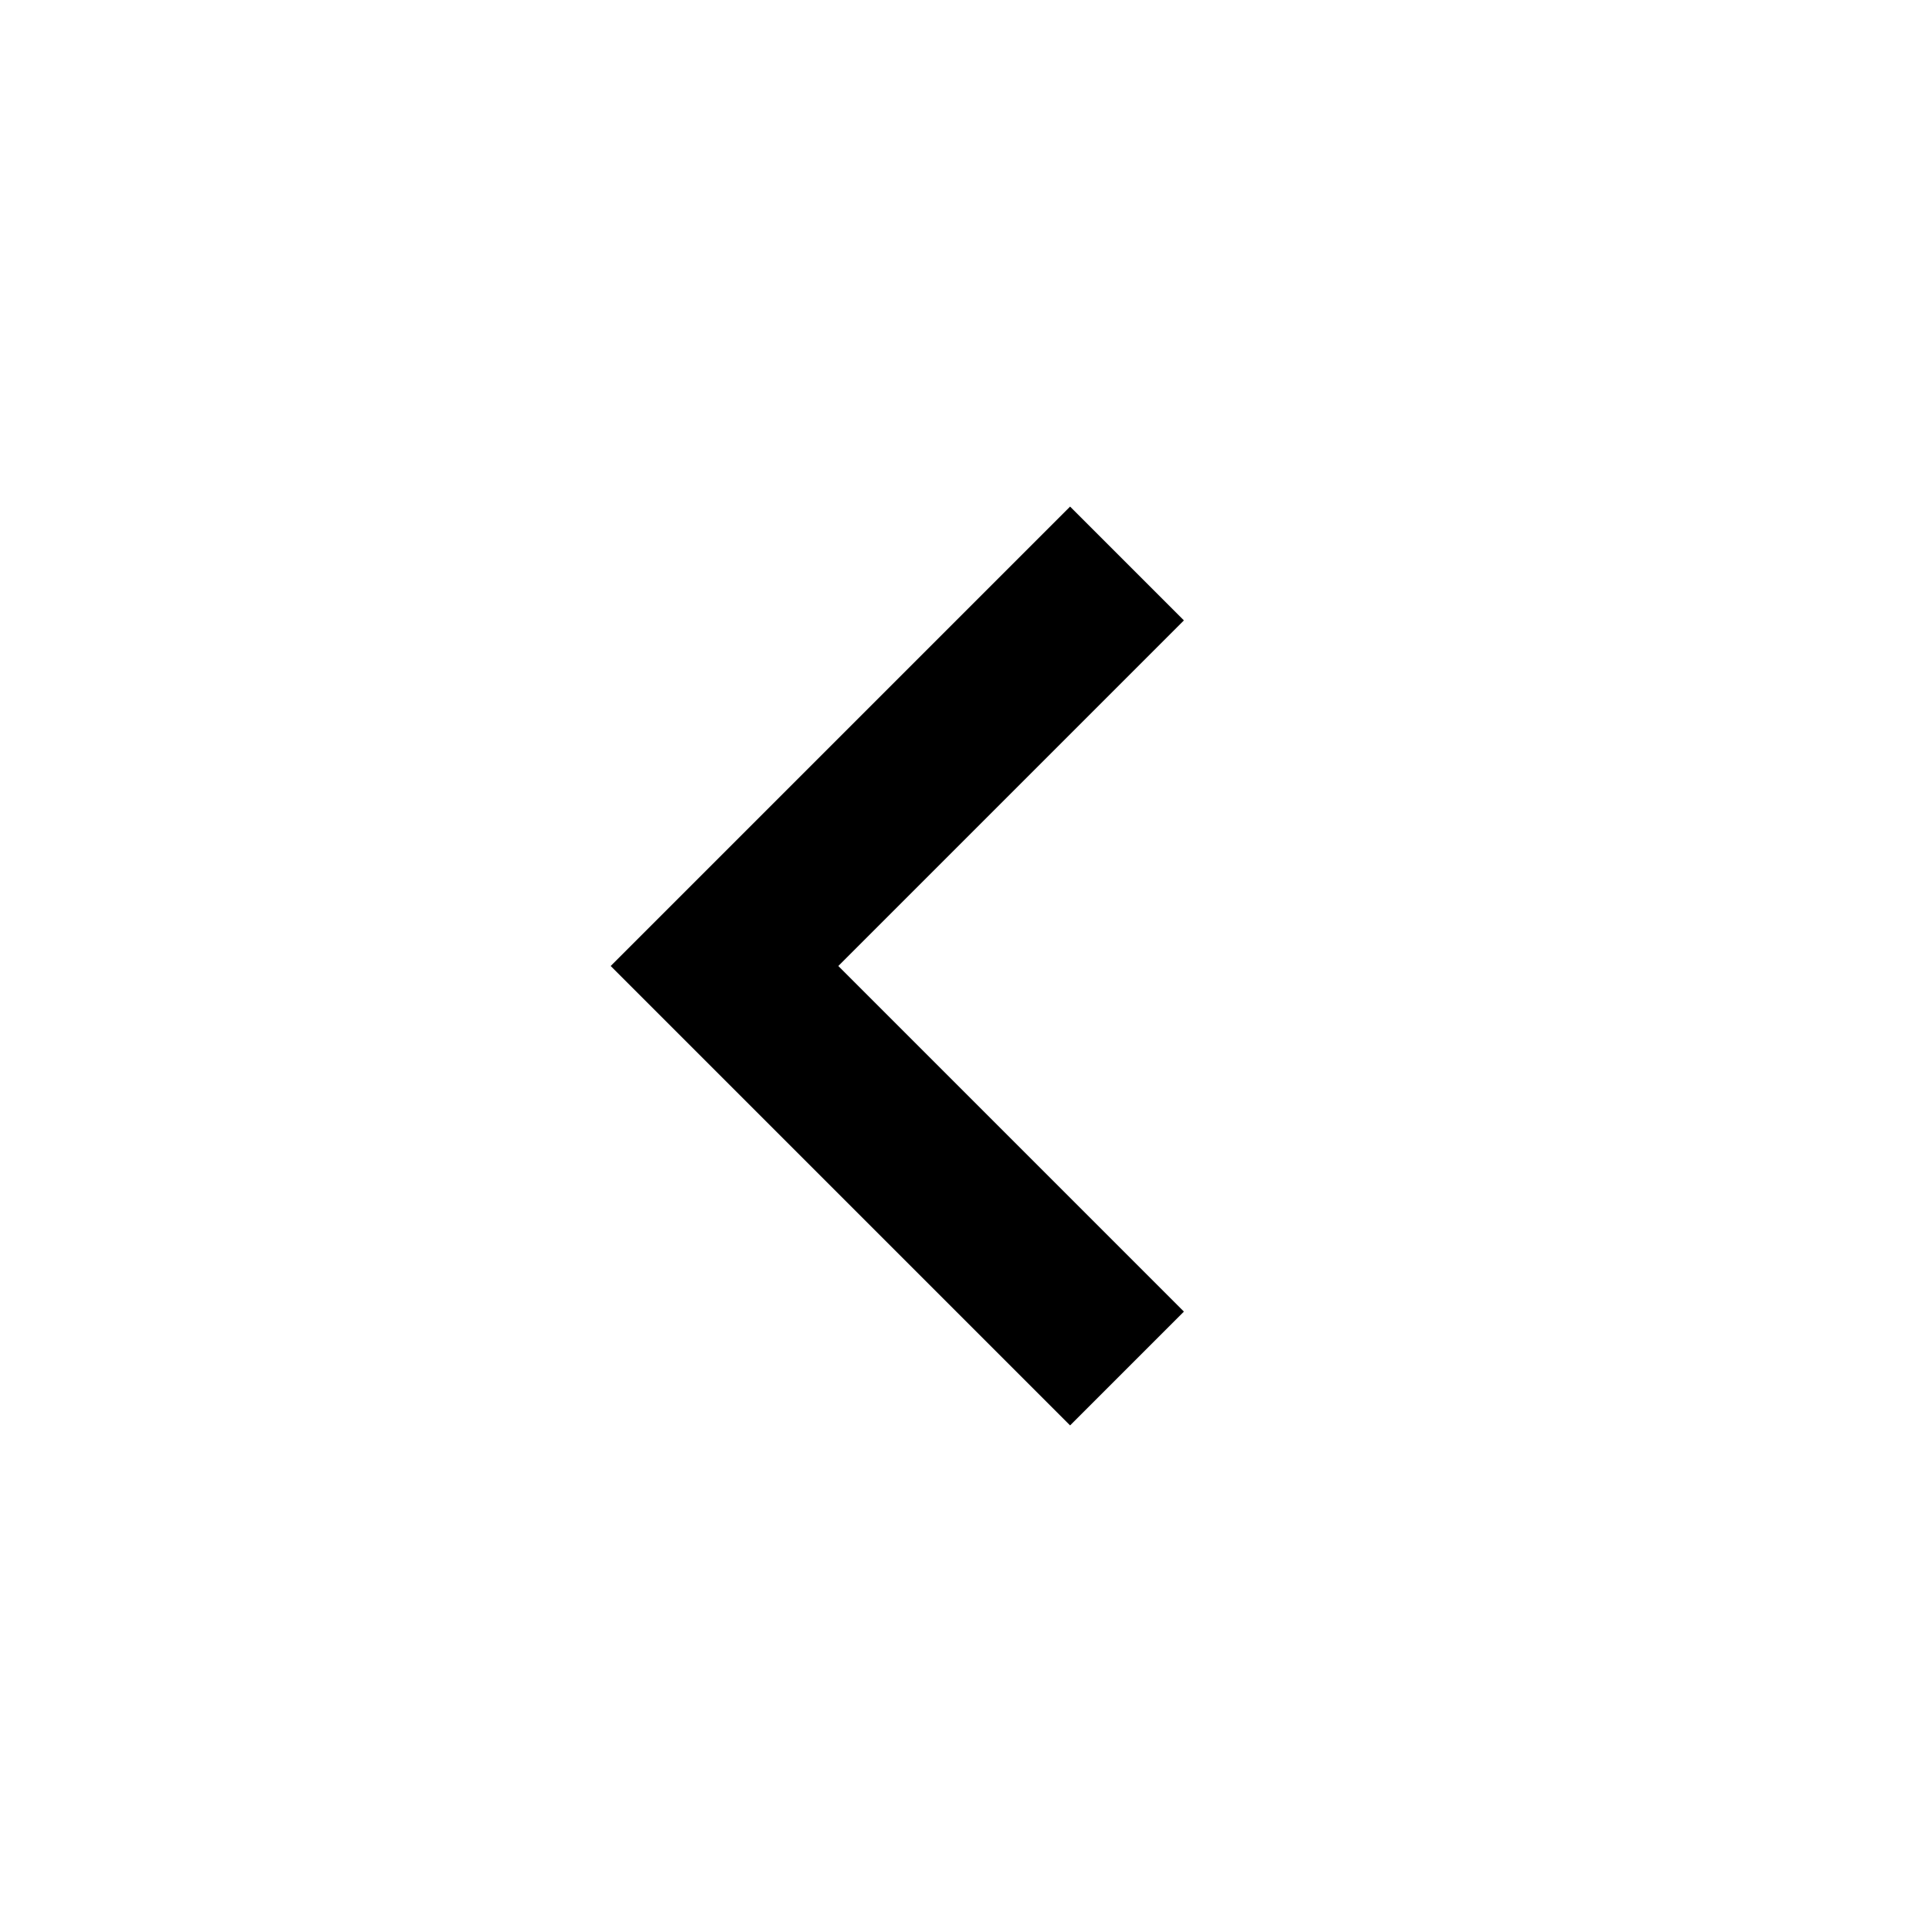
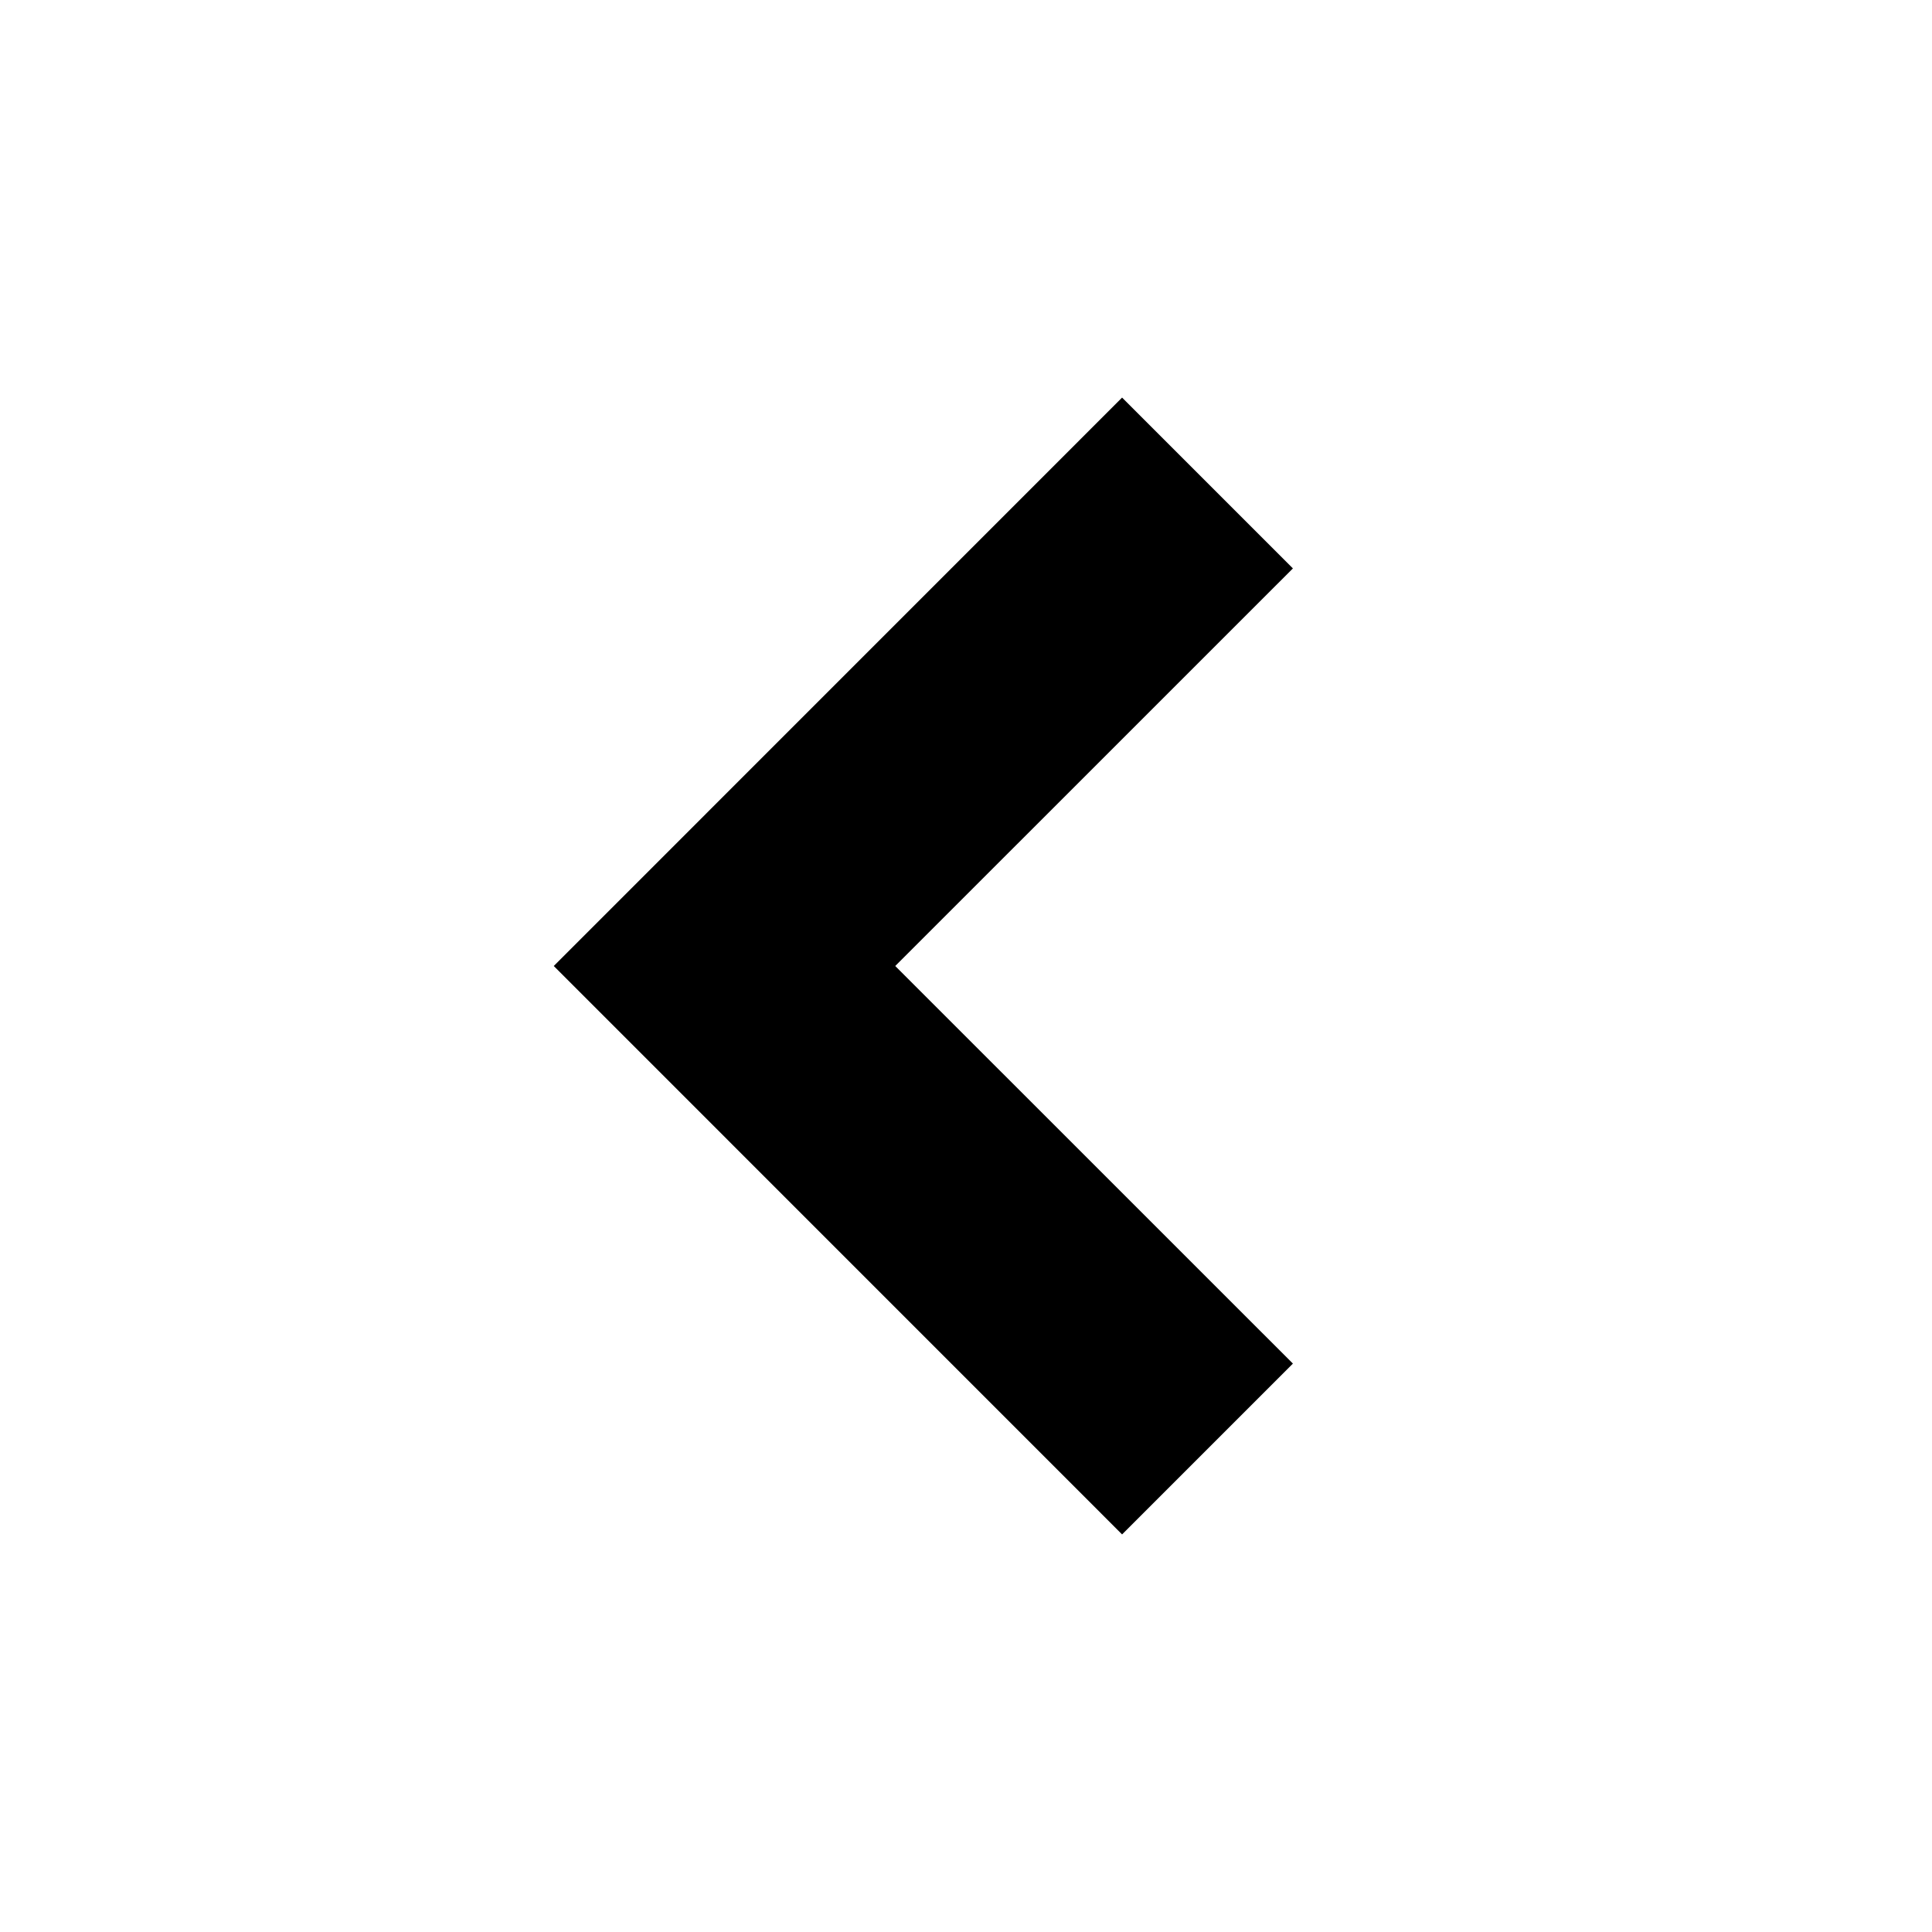
<svg xmlns="http://www.w3.org/2000/svg" width="36" height="36" viewBox="0 0 24 24" style="fill: rgba(0, 0, 0, 1);transform: ;msFilter:;">
-   <path d="M13.293 6.293 7.586 12l5.707 5.707 1.414-1.414L10.414 12l4.293-4.293z" />
+   <path d="M13.939 4.939 6.879 12l7.06 7.061 2.122-2.122L11.121 12l4.94-4.939z" />
</svg>
